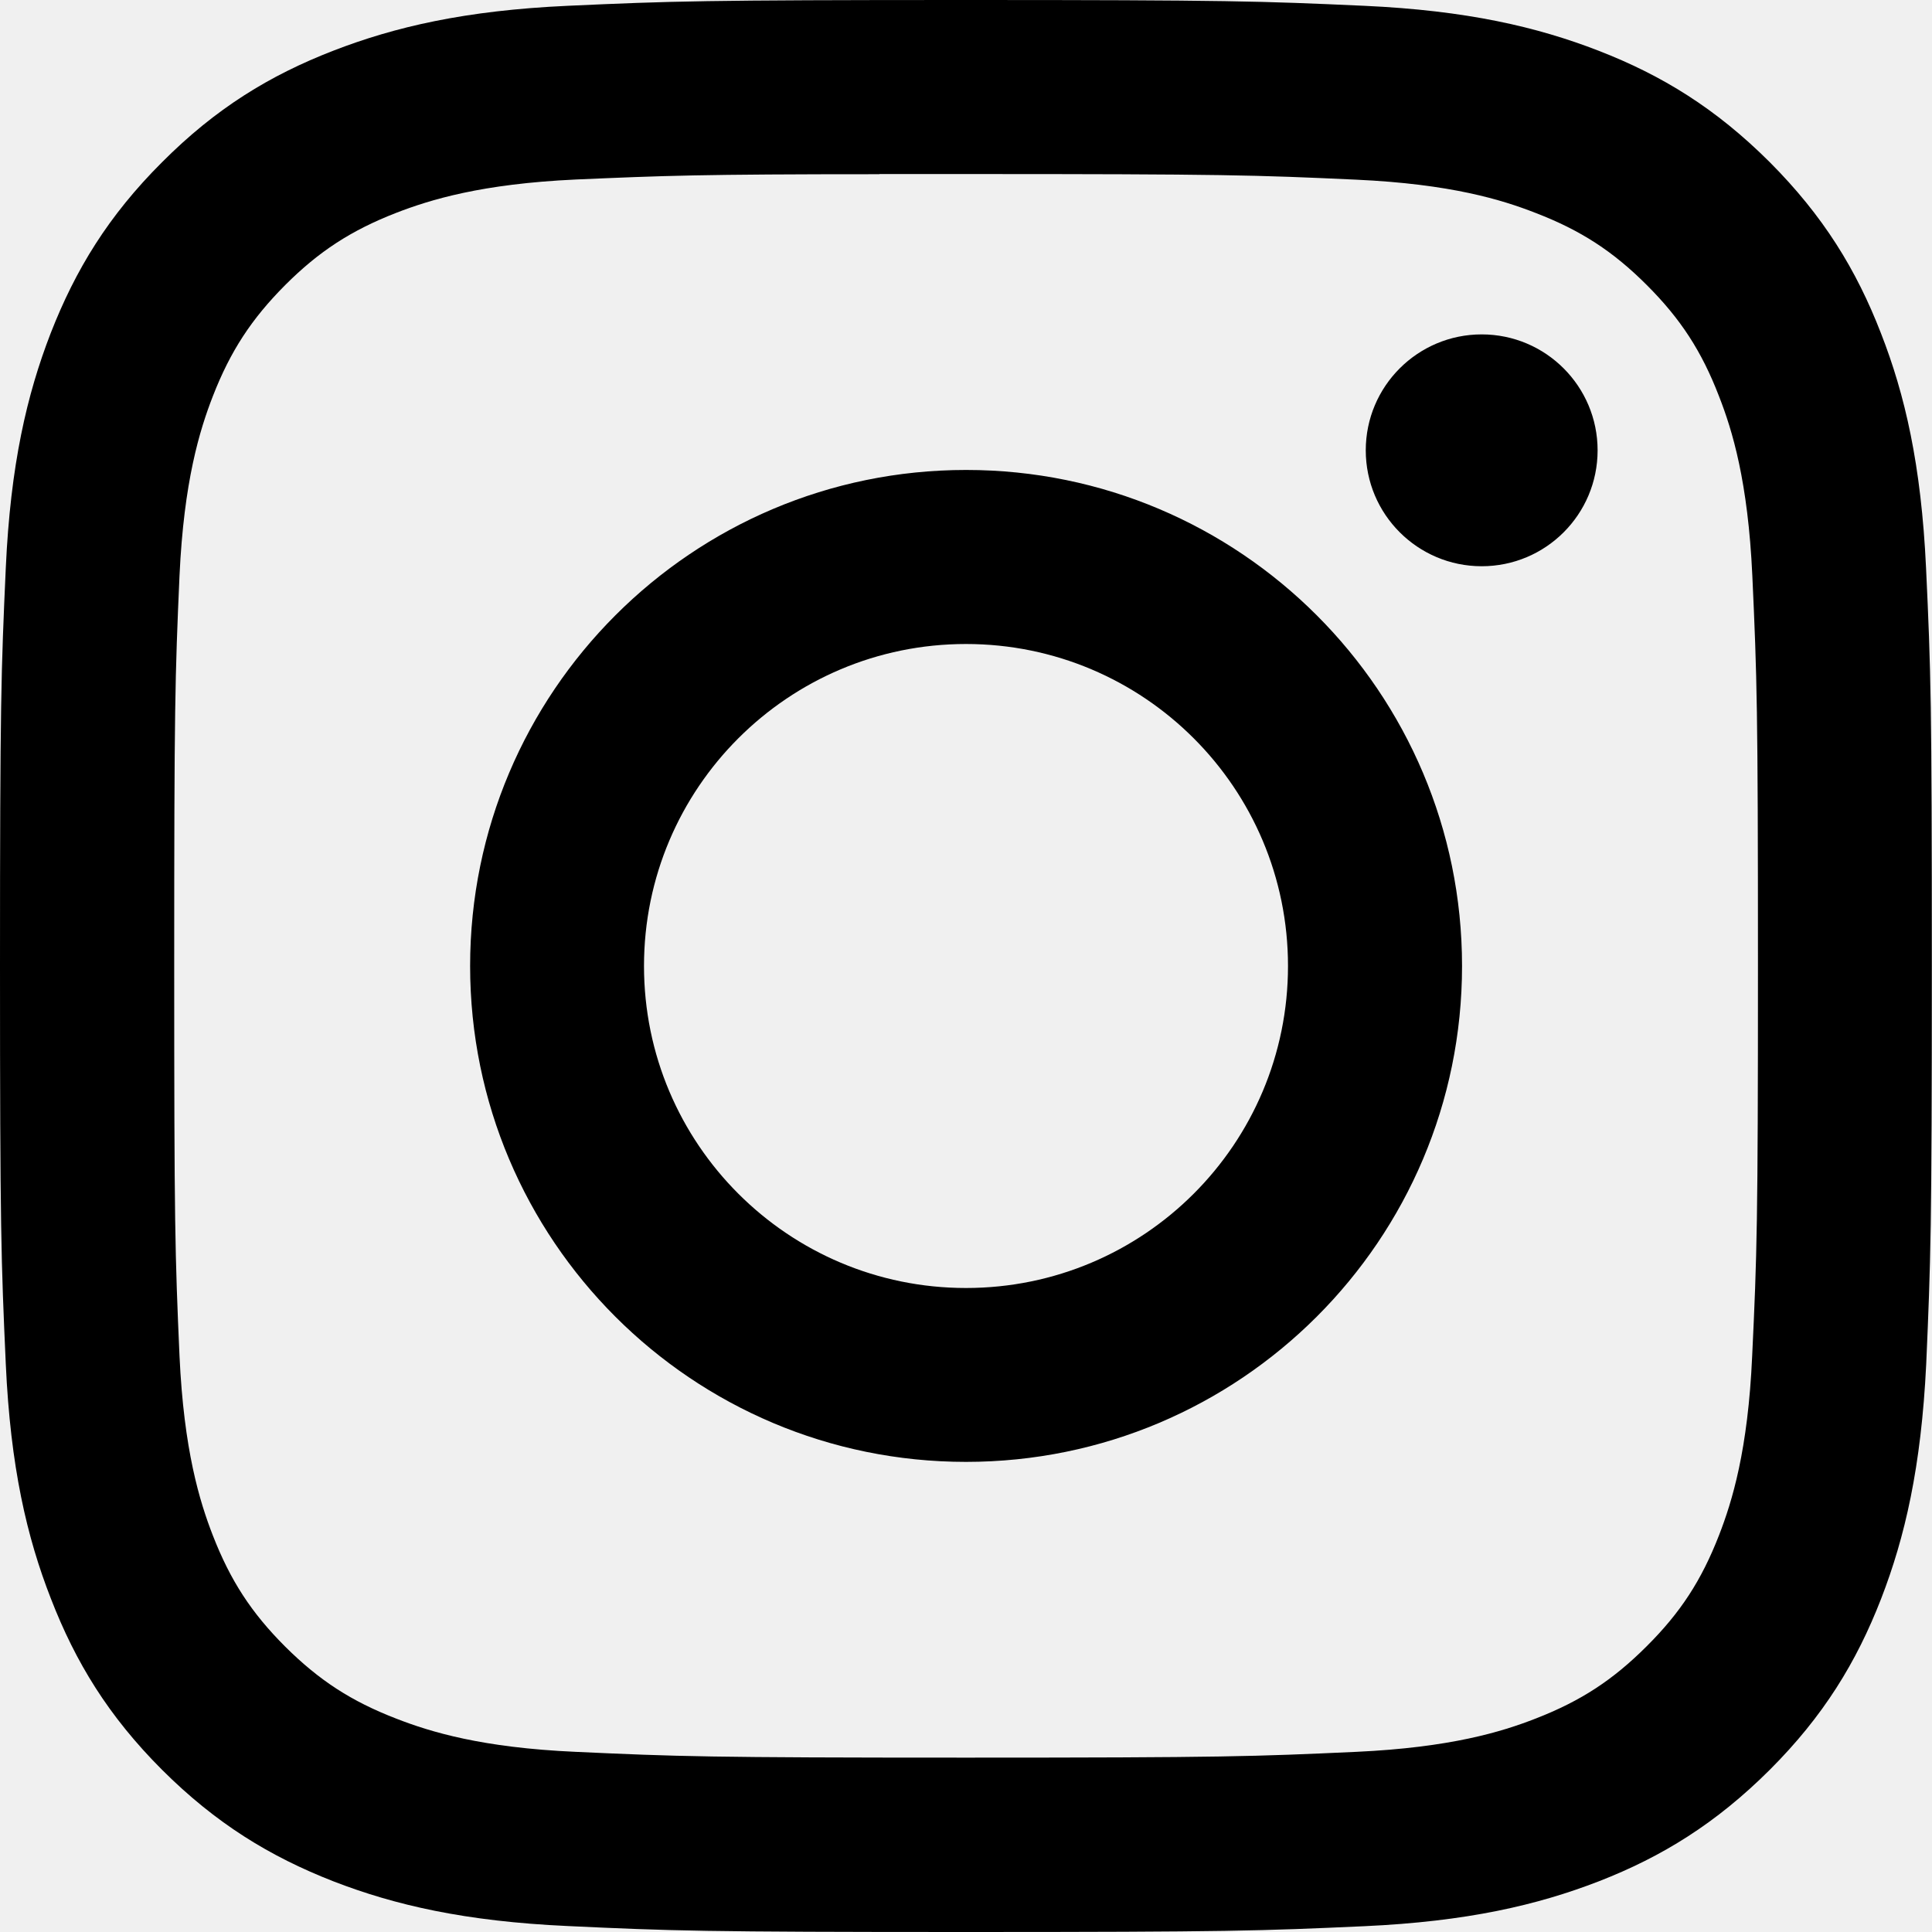
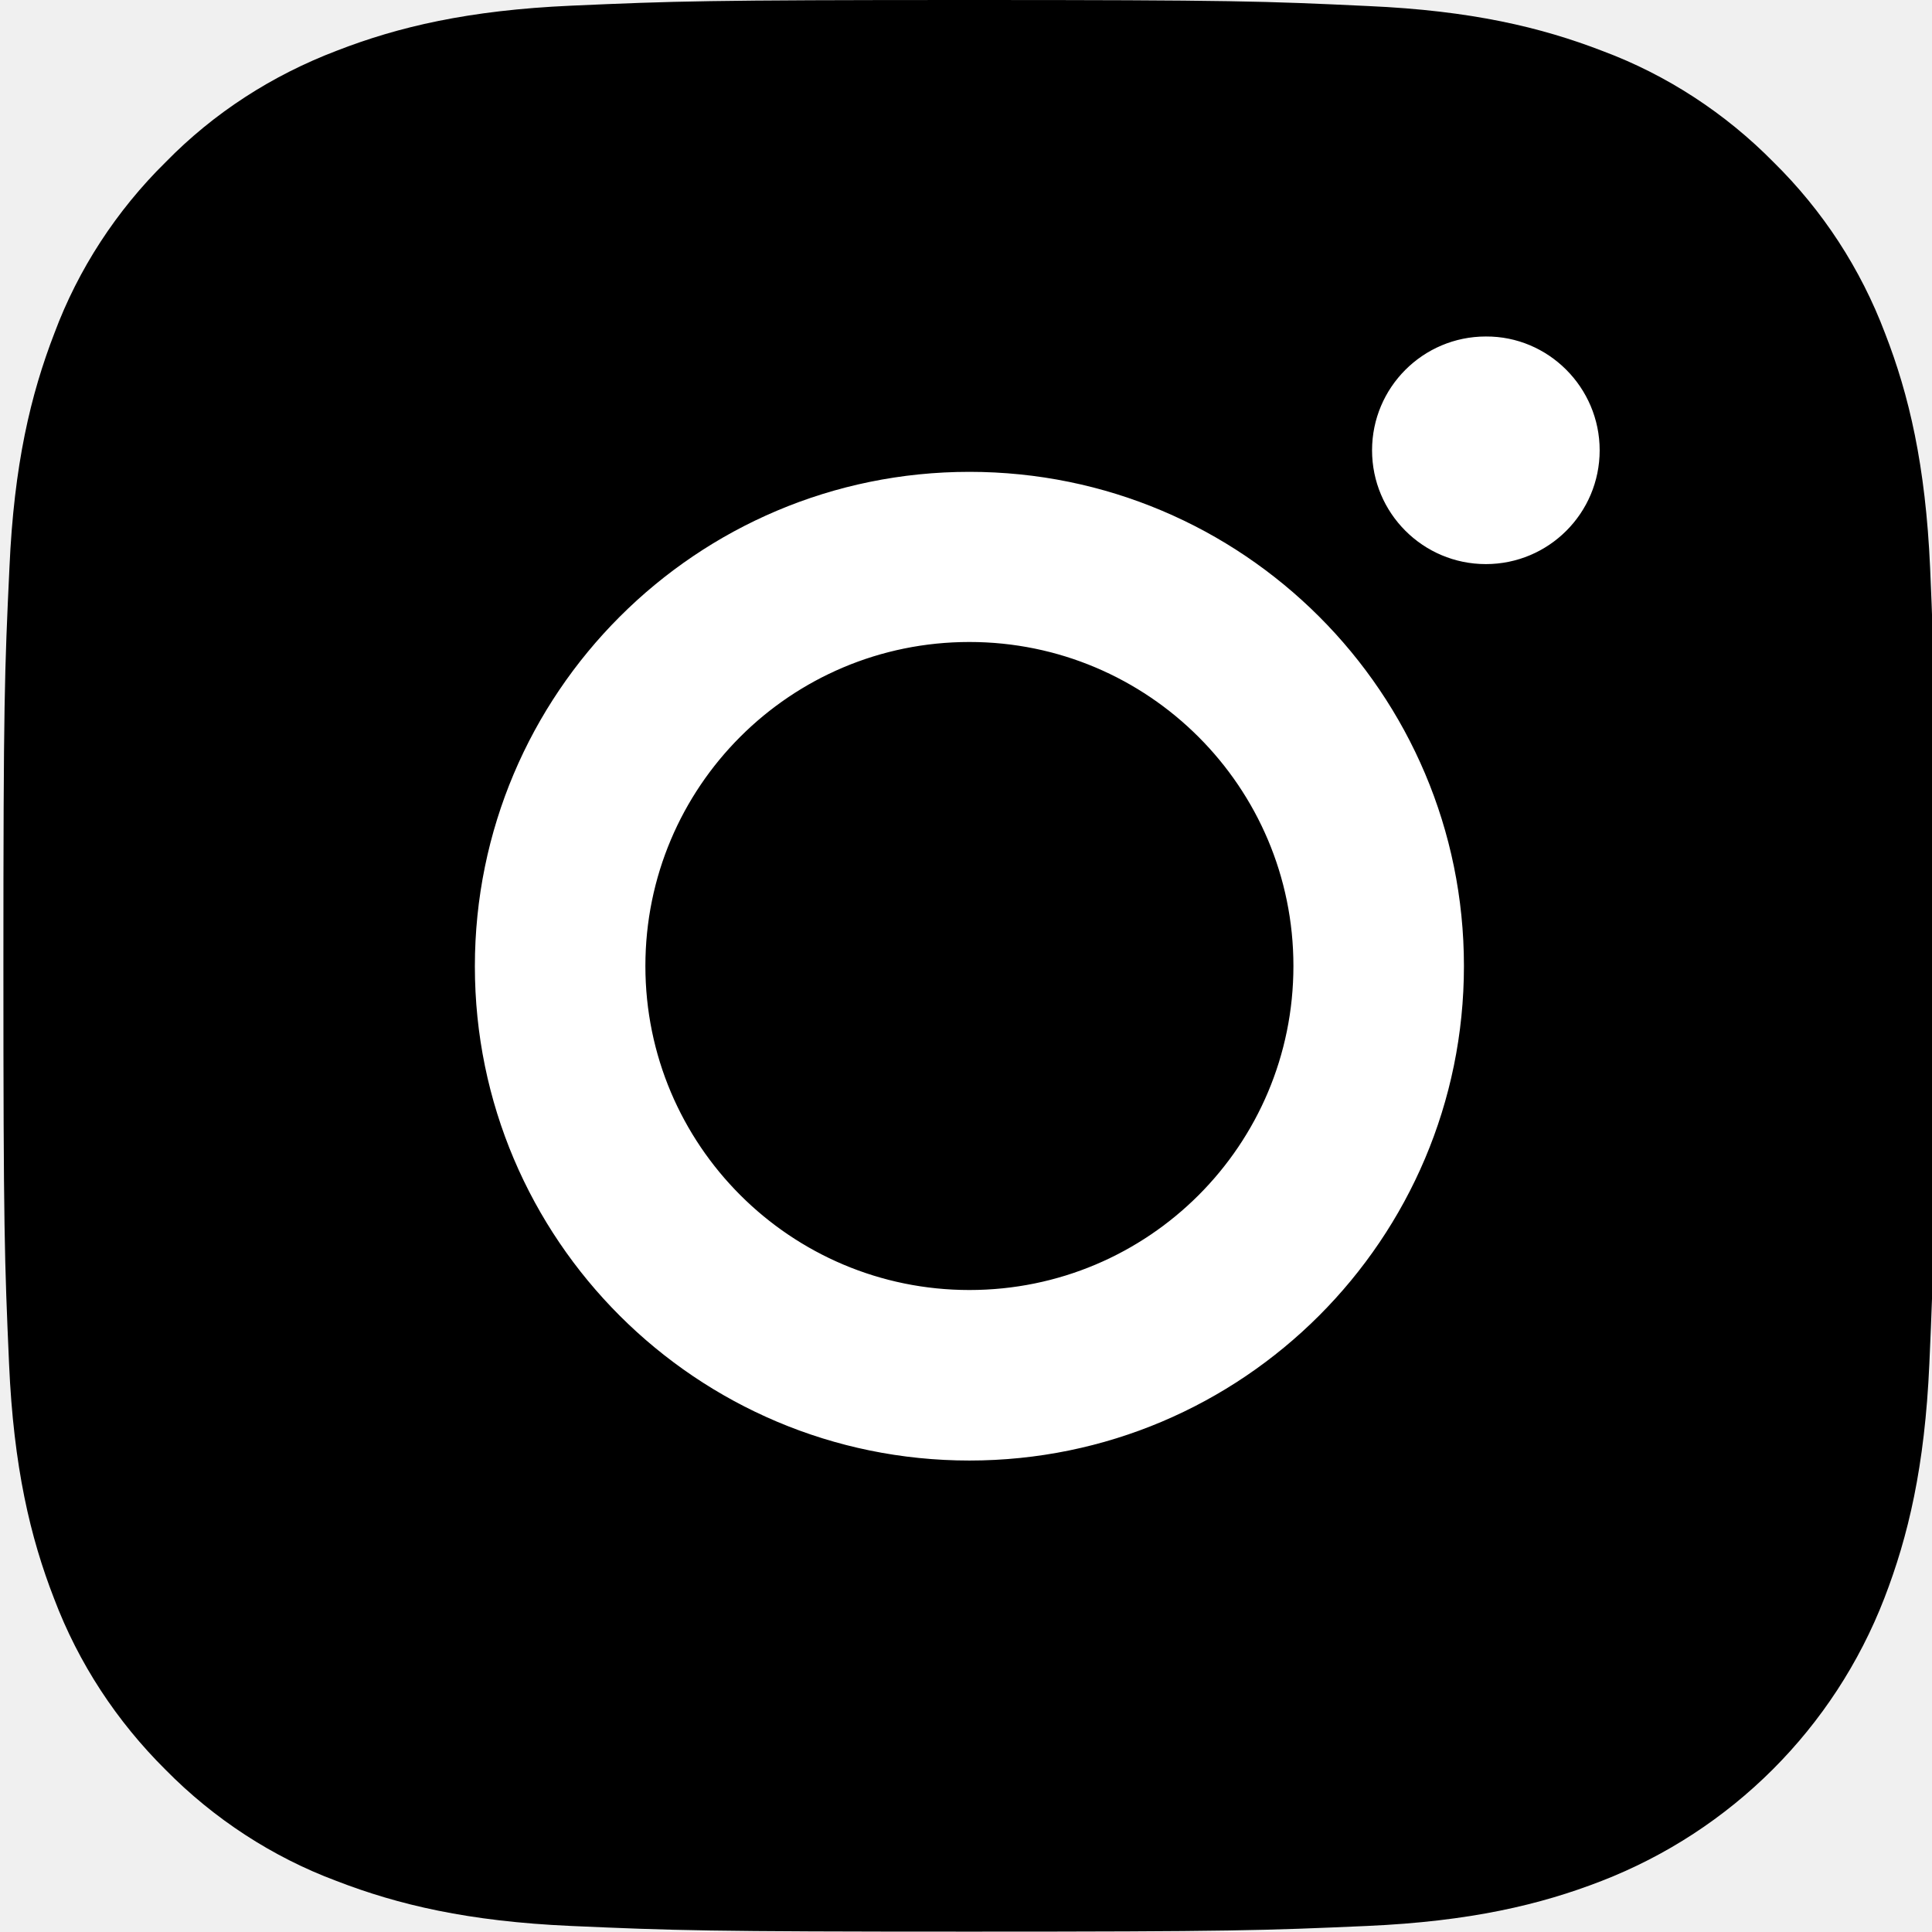
- <svg xmlns="http://www.w3.org/2000/svg" width="12" height="12" viewBox="0 0 12 12" fill="none">
-   <path fill-rule="evenodd" clip-rule="evenodd" d="M6 0C4.372 0 4.167 0.007 3.527 0.036C2.888 0.065 2.452 0.167 2.07 0.315C1.675 0.468 1.34 0.673 1.007 1.007C0.673 1.34 0.469 1.675 0.315 2.069C0.167 2.451 0.065 2.887 0.036 3.527C0.007 4.167 0 4.37 0 6C0 7.63 0.007 7.833 0.036 8.473C0.065 9.112 0.167 9.548 0.316 9.929C0.469 10.324 0.673 10.659 1.007 10.993C1.341 11.326 1.676 11.531 2.07 11.685C2.452 11.833 2.888 11.934 3.527 11.963C4.167 11.993 4.37 12 6 12C7.63 12 7.833 11.993 8.473 11.964C9.112 11.935 9.549 11.833 9.931 11.685C10.324 11.532 10.659 11.325 10.993 10.992C11.326 10.659 11.531 10.324 11.684 9.93C11.832 9.548 11.933 9.112 11.964 8.473C11.992 7.833 11.999 7.629 11.999 6C11.999 4.371 11.993 4.167 11.963 3.527C11.933 2.887 11.832 2.451 11.683 2.07C11.53 1.675 11.325 1.341 10.992 1.007C10.657 0.673 10.323 0.468 9.929 0.315C9.547 0.167 9.111 0.065 8.473 0.036C7.833 0.007 7.628 0 5.998 0H6ZM5.462 1.081H6C7.603 1.081 7.793 1.087 8.425 1.116C9.01 1.143 9.327 1.24 9.539 1.323C9.819 1.431 10.019 1.561 10.229 1.771C10.439 1.981 10.569 2.181 10.677 2.461C10.76 2.673 10.857 2.99 10.884 3.575C10.913 4.208 10.919 4.397 10.919 5.999C10.919 7.6 10.913 7.79 10.883 8.423C10.857 9.007 10.759 9.325 10.677 9.536C10.568 9.816 10.438 10.016 10.228 10.225C10.018 10.435 9.819 10.565 9.539 10.674C9.327 10.757 9.009 10.854 8.424 10.881C7.791 10.91 7.601 10.917 5.999 10.917C4.398 10.917 4.208 10.91 3.575 10.881C2.991 10.855 2.673 10.757 2.462 10.675C2.182 10.567 1.982 10.437 1.771 10.227C1.561 10.017 1.431 9.817 1.322 9.537C1.24 9.326 1.142 9.008 1.115 8.423C1.087 7.79 1.082 7.601 1.082 5.999C1.082 4.396 1.087 4.207 1.115 3.575C1.142 2.99 1.24 2.672 1.322 2.461C1.431 2.181 1.562 1.981 1.771 1.771C1.981 1.561 2.181 1.431 2.461 1.322C2.673 1.24 2.991 1.142 3.575 1.115C4.128 1.091 4.343 1.082 5.461 1.082V1.083L5.462 1.081ZM9.203 2.077C8.806 2.077 8.483 2.399 8.483 2.797C8.483 3.195 8.806 3.517 9.203 3.517C9.601 3.517 9.923 3.195 9.923 2.797C9.923 2.4 9.601 2.077 9.203 2.077ZM6 2.919C4.3 2.919 2.92 4.299 2.92 6C2.92 7.701 4.298 9.08 6 9.08C7.702 9.08 9.081 7.701 9.081 6C9.081 4.299 7.701 2.919 6.001 2.919H6ZM6 4C7.105 4 8 4.895 8 6C8 7.105 7.105 8 6 8C4.896 8 4 7.105 4 6C4 4.895 4.896 4 6 4Z" fill="black" />
+ <svg xmlns="http://www.w3.org/2000/svg" version="1.1" id="Layer_1" x="0px" y="0px" viewBox="0 0 511 511" style="enable-background:new 0 0 511 511;" xml:space="preserve">
+   <style type="text/css">
+ 	.st0{fill:#FFFFFF;stroke:#000000;stroke-miterlimit:10;}
+ </style>
+   <path d="M510.5,150.2c-1.2-27.2-5.6-45.8-11.9-62c-6.5-17.2-16.5-32.5-29.5-45.3c-12.8-13-28.3-23.1-45.2-29.4  c-16.3-6.3-34.8-10.7-62-11.9C334.5,0.3,325.8,0,256.4,0s-78.1,0.3-105.3,1.5c-27.2,1.2-45.8,5.6-62,11.9  C72,19.9,56.6,29.8,43.8,42.9c-13,12.8-23.1,28.3-29.4,45.2c-6.3,16.3-10.7,34.8-11.9,62c-1.3,27.4-1.6,36-1.6,105.4  s0.3,78.1,1.5,105.3c1.2,27.2,5.6,45.8,11.9,62c6.5,17.2,16.6,32.5,29.5,45.3c12.8,13,28.3,23.1,45.2,29.4  c16.3,6.3,34.8,10.7,62,11.9c27.2,1.2,35.9,1.5,105.3,1.5s78.1-0.3,105.3-1.5c27.2-1.2,45.8-5.6,62-11.9  c34.3-13.3,61.5-40.4,74.8-74.8c6.3-16.3,10.7-34.8,11.9-62c1.2-27.3,1.5-35.9,1.5-105.3S511.7,177.5,510.5,150.2z" />
+   <path class="st0" d="M256.4,124.3c-72.5,0-131.3,58.8-131.3,131.3S184,386.8,256.4,386.8c72.5,0,131.3-58.8,131.3-131.3  S328.9,124.3,256.4,124.3z M256.4,340.7c-47,0-85.2-38.1-85.2-85.2s38.1-85.2,85.2-85.2c47,0,85.2,38.1,85.2,85.2  S303.5,340.7,256.4,340.7z" />
+   <path class="st0" d="M423.6,119.1c0,16.9-13.7,30.6-30.6,30.6c-16.9,0-30.6-13.7-30.6-30.6c0-16.9,13.7-30.6,30.6-30.6  C409.8,88.4,423.6,102.2,423.6,119.1z" />
</svg>
